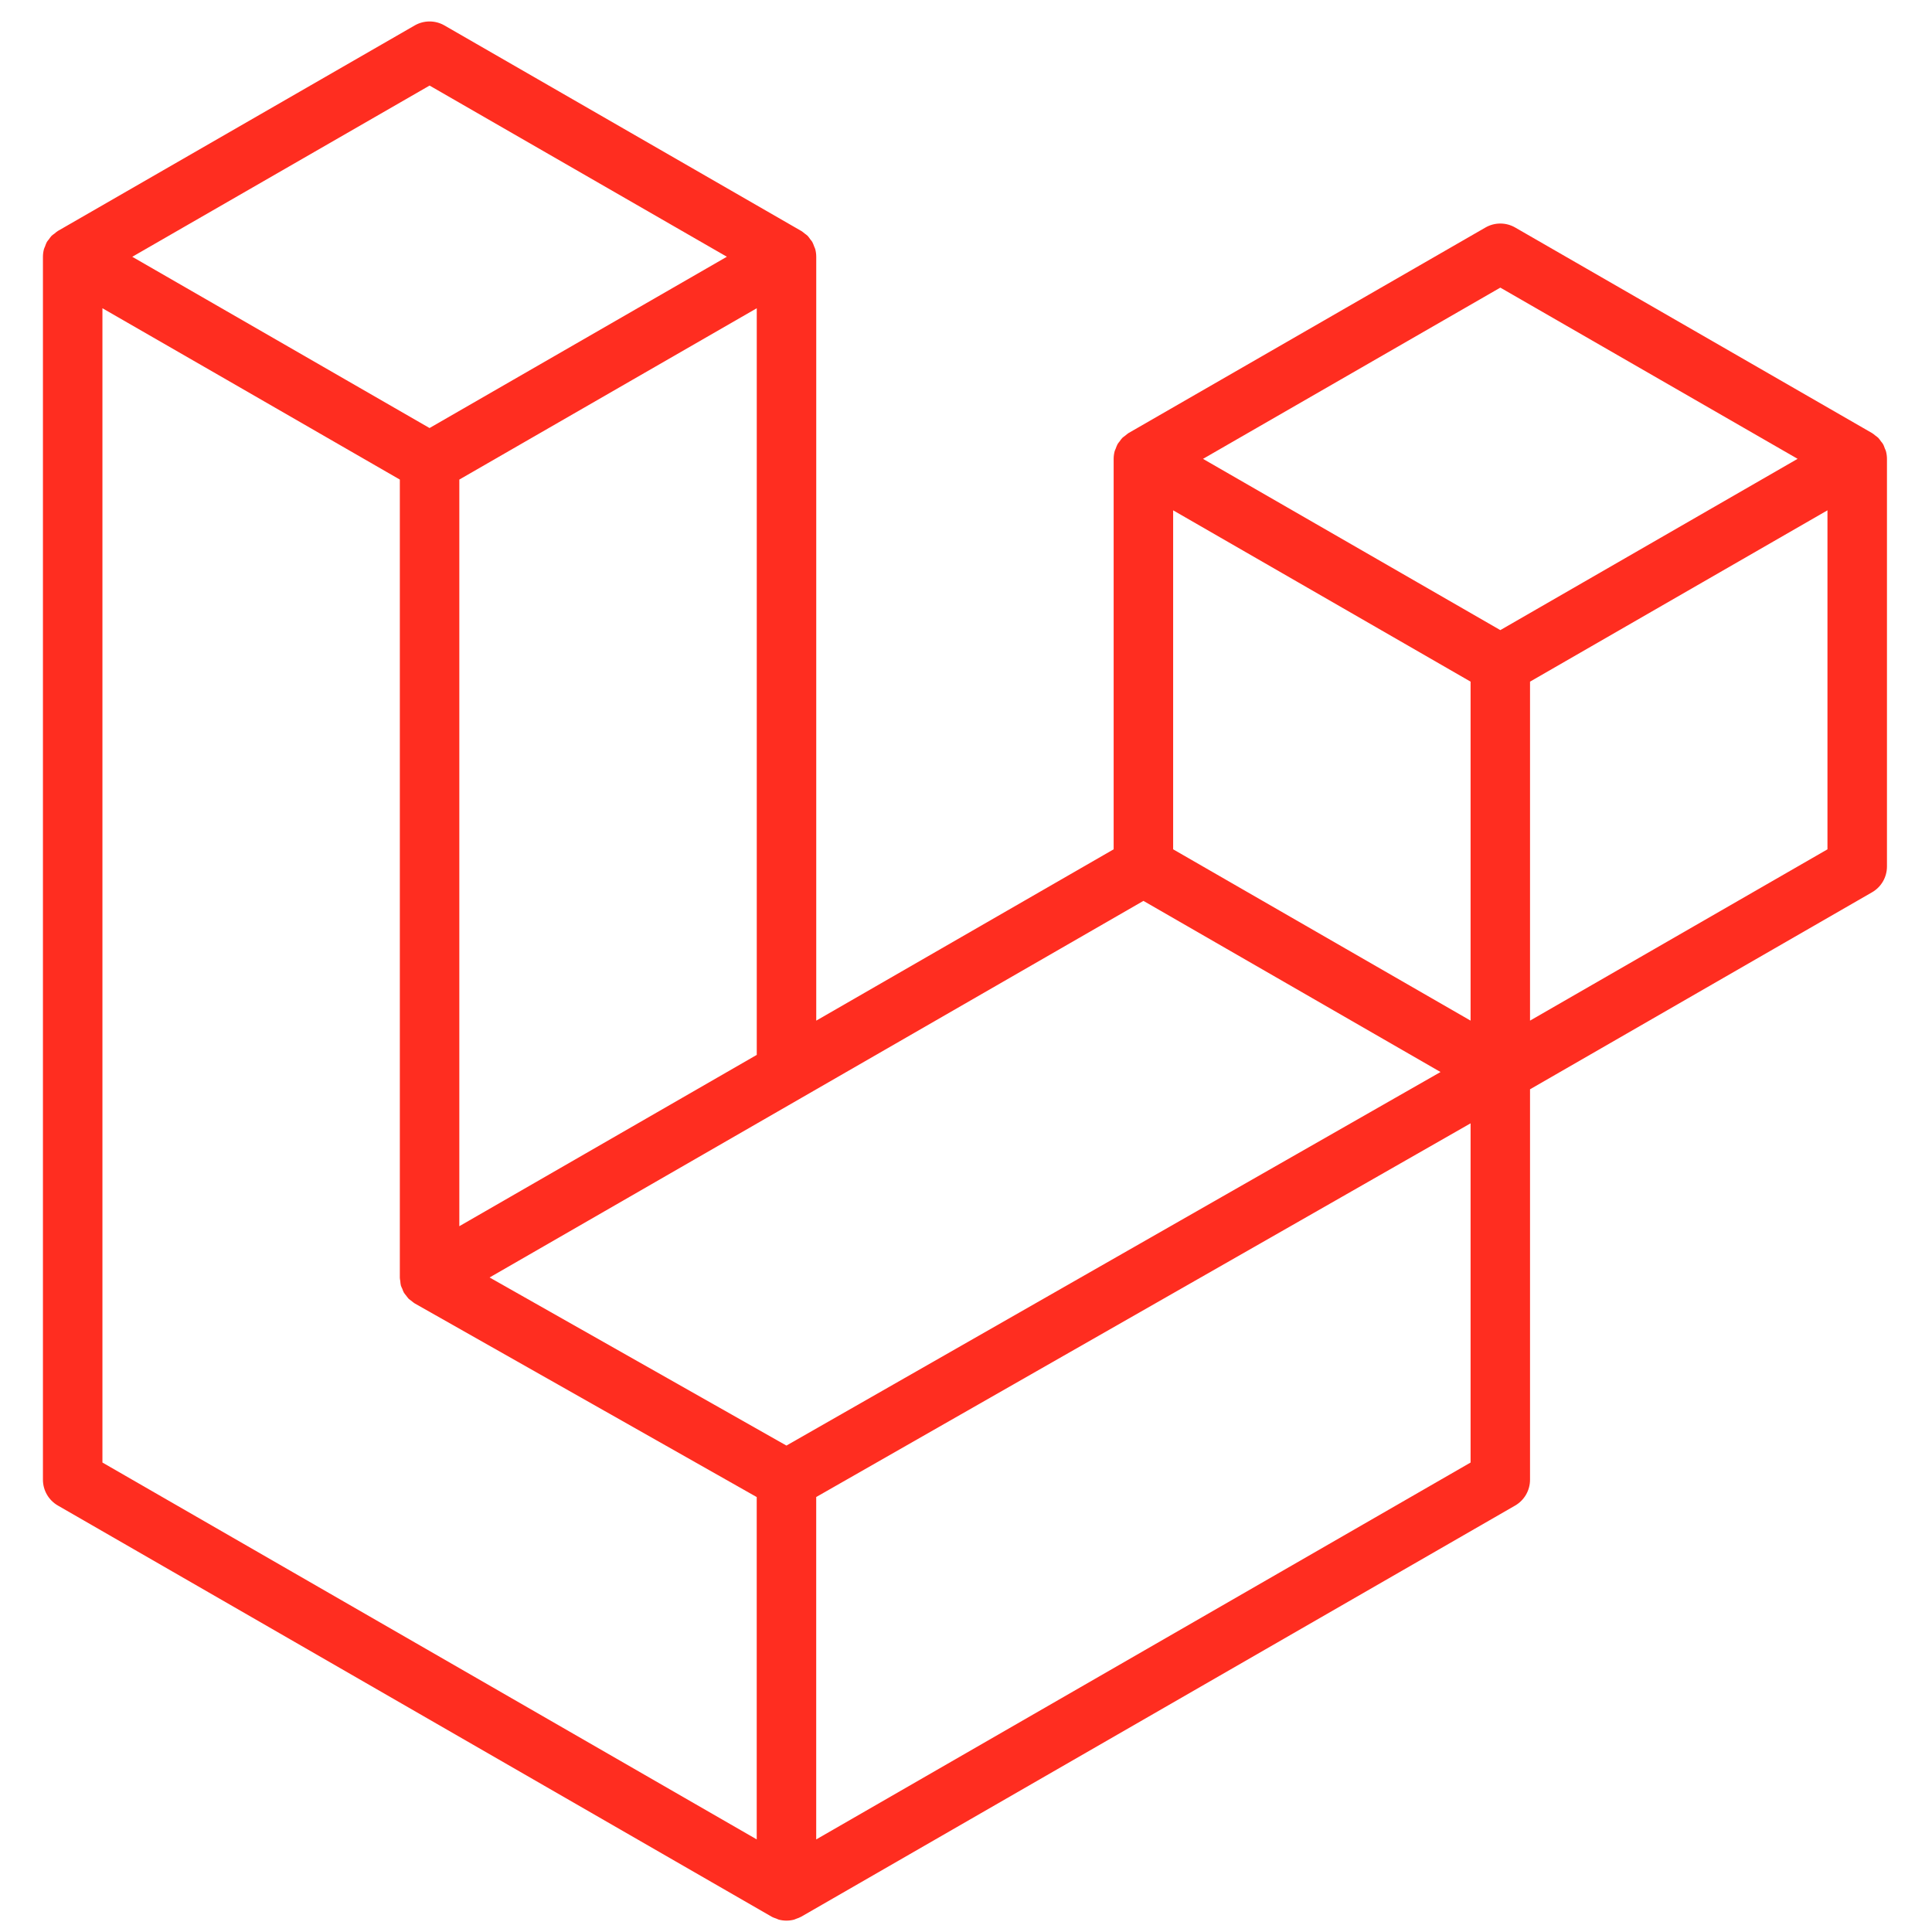
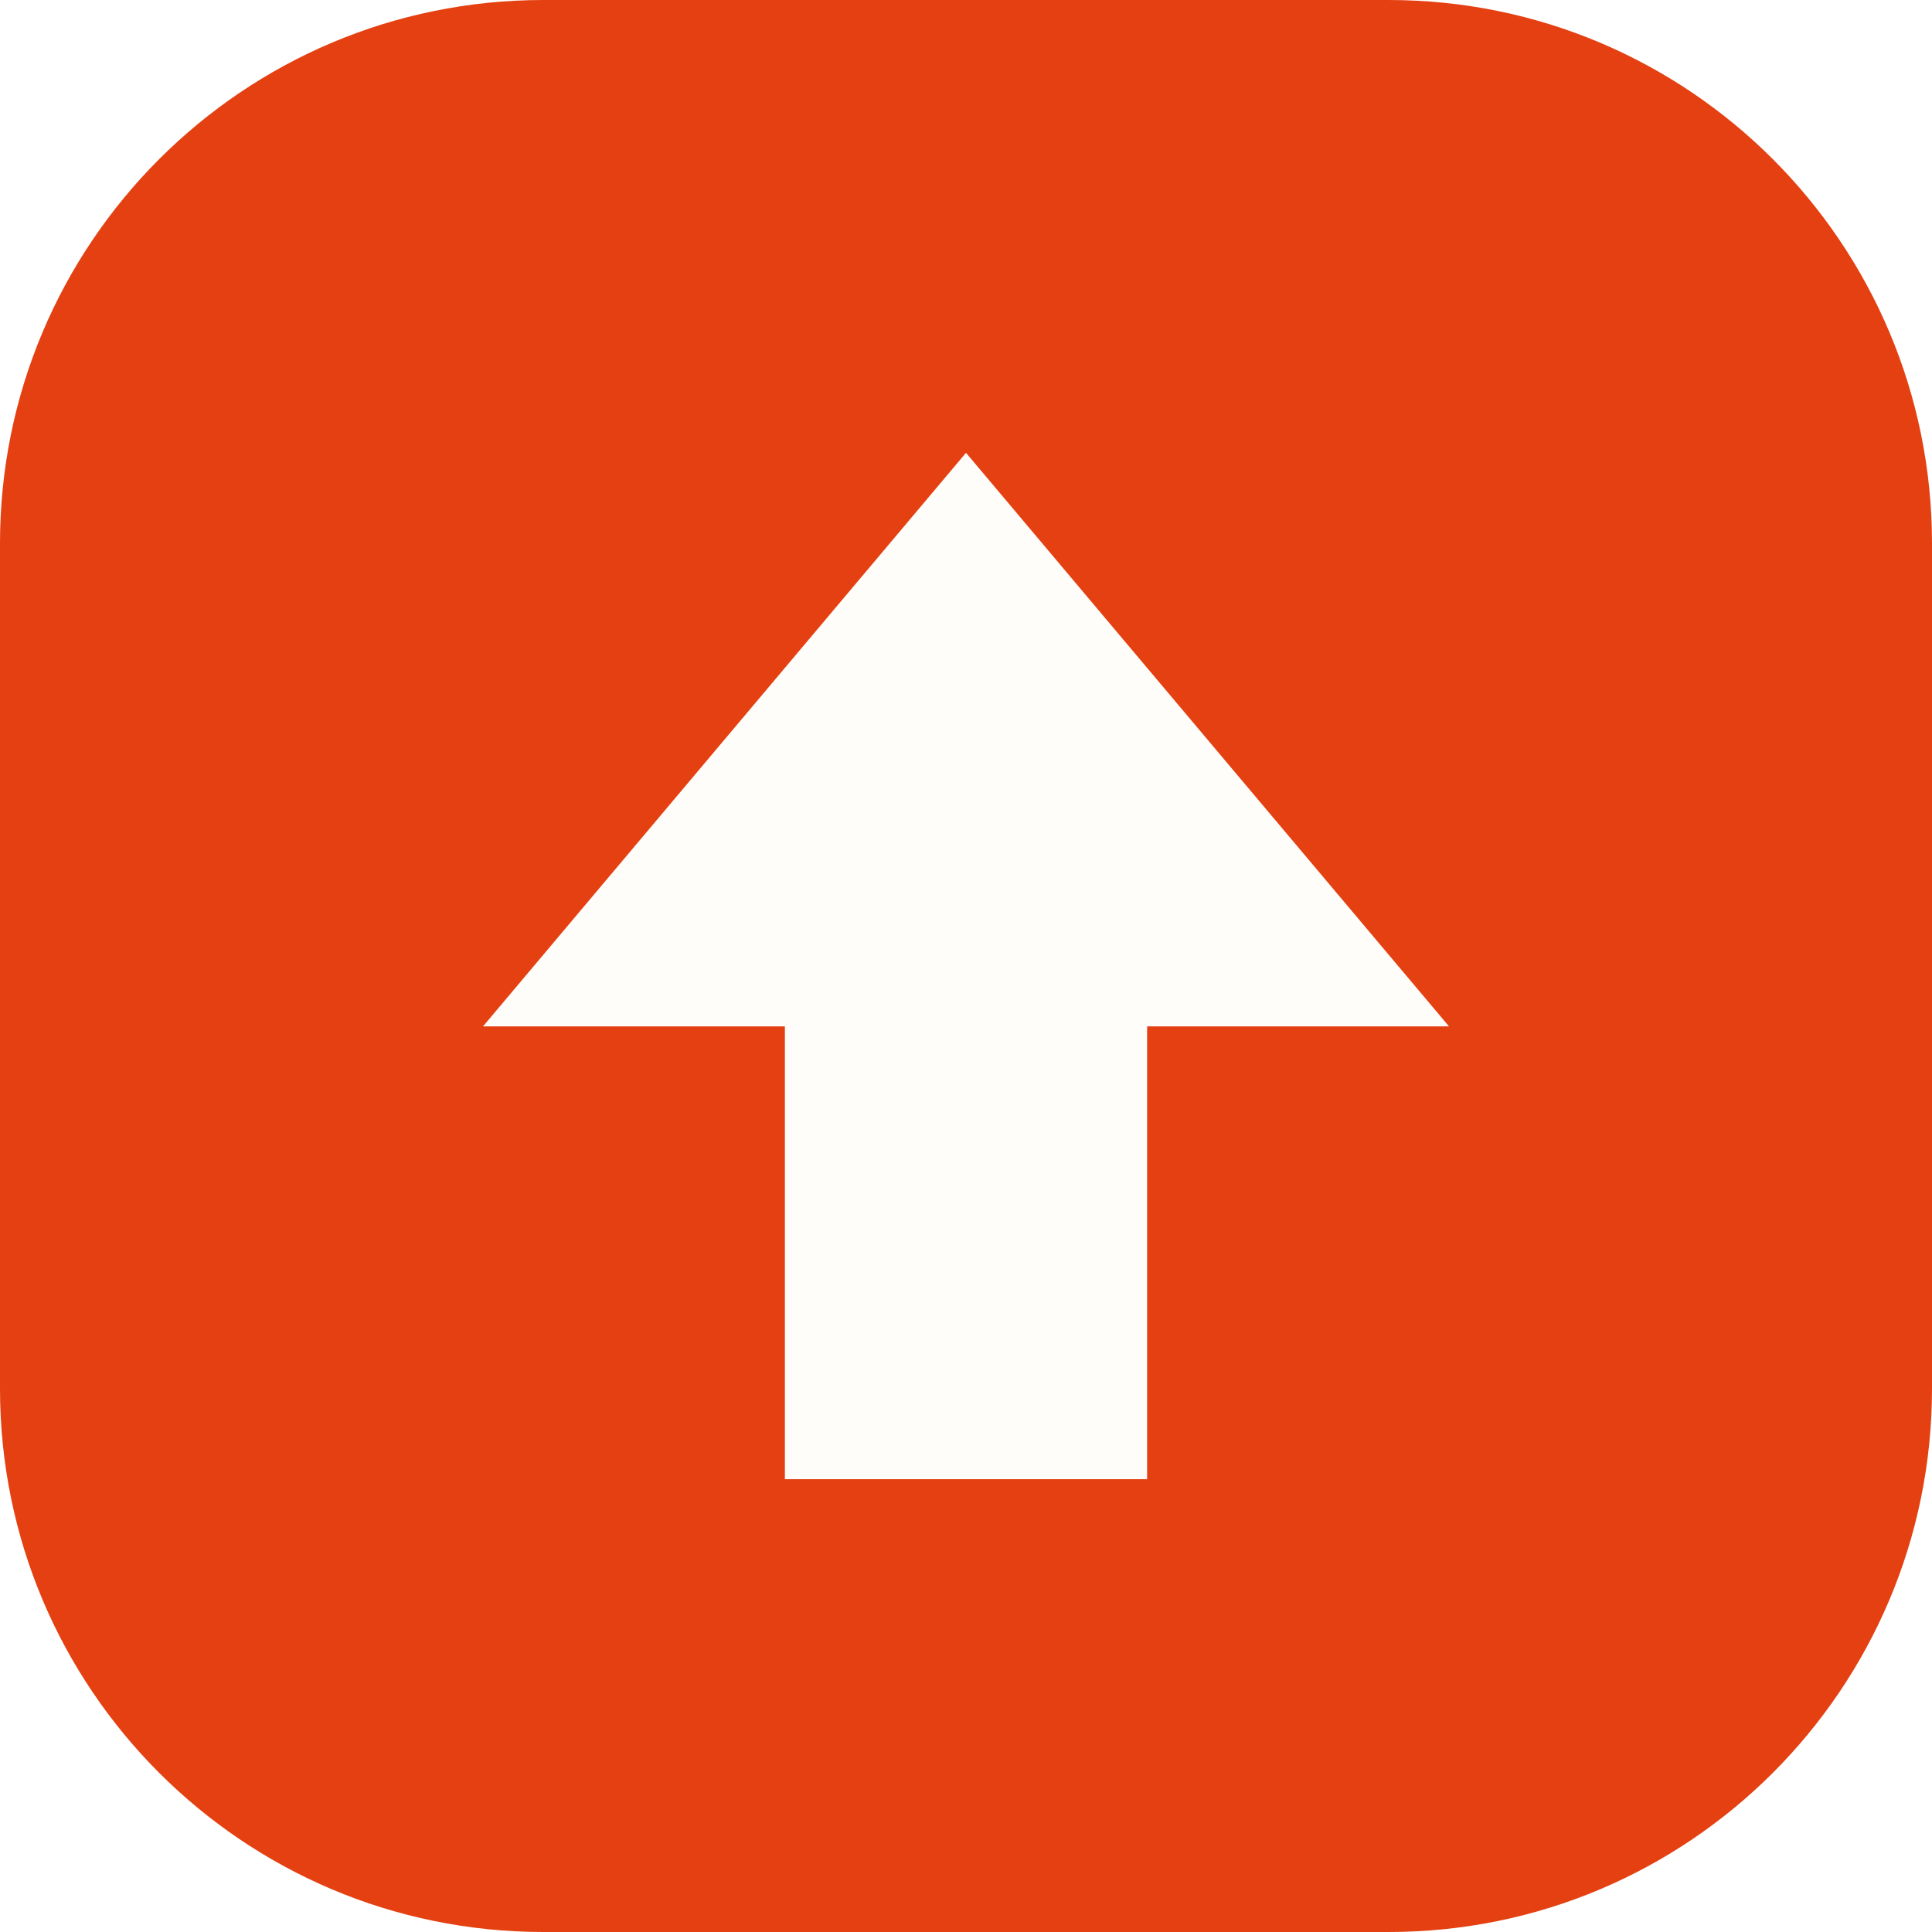
- <svg xmlns="http://www.w3.org/2000/svg" width="166" height="166" viewBox="0 0 166 166" fill="none">
-   <path fill-rule="evenodd" clip-rule="evenodd" d="M162.041 38.759C162.099 38.977 162.129 39.201 162.13 39.426V74.452C162.13 74.902 162.011 75.344 161.786 75.733C161.561 76.122 161.237 76.444 160.847 76.668L131.462 93.594V127.141C131.462 128.054 130.977 128.897 130.186 129.357L68.847 164.683C68.707 164.763 68.554 164.814 68.401 164.868C68.343 164.887 68.289 164.922 68.228 164.938C67.8 165.051 67.349 165.051 66.92 164.938C66.85 164.919 66.786 164.881 66.719 164.855C66.579 164.804 66.432 164.76 66.298 164.683L4.972 129.357C4.583 129.133 4.259 128.81 4.034 128.421C3.808 128.032 3.69 127.591 3.689 127.141L3.689 22.063C3.689 21.834 3.721 21.61 3.779 21.393C3.798 21.32 3.843 21.253 3.868 21.179C3.916 21.045 3.961 20.908 4.031 20.783C4.079 20.7 4.149 20.633 4.206 20.557C4.28 20.454 4.347 20.349 4.433 20.26C4.506 20.186 4.602 20.132 4.685 20.068C4.778 19.992 4.861 19.909 4.966 19.848L35.633 2.185C36.022 1.961 36.462 1.844 36.91 1.844C37.358 1.844 37.798 1.961 38.186 2.185L68.851 19.848H68.857C68.959 19.912 69.045 19.992 69.138 20.065C69.221 20.129 69.313 20.186 69.387 20.257C69.476 20.349 69.54 20.454 69.616 20.557C69.671 20.633 69.744 20.7 69.789 20.783C69.862 20.911 69.904 21.045 69.955 21.179C69.98 21.253 70.025 21.32 70.044 21.396C70.103 21.614 70.133 21.838 70.133 22.063V87.694L95.686 72.974V39.423C95.686 39.2 95.718 38.973 95.775 38.759C95.798 38.683 95.839 38.615 95.865 38.542C95.916 38.408 95.96 38.271 96.031 38.146C96.079 38.063 96.149 37.996 96.203 37.92C96.279 37.818 96.343 37.712 96.433 37.623C96.506 37.549 96.599 37.495 96.681 37.431C96.777 37.355 96.86 37.272 96.962 37.211L127.633 19.548C128.021 19.324 128.461 19.206 128.91 19.206C129.358 19.206 129.798 19.324 130.186 19.548L160.85 37.211C160.959 37.275 161.042 37.355 161.137 37.428C161.217 37.492 161.31 37.549 161.383 37.62C161.473 37.712 161.536 37.818 161.613 37.92C161.67 37.996 161.741 38.063 161.785 38.146C161.859 38.271 161.9 38.408 161.951 38.542C161.98 38.615 162.021 38.683 162.041 38.759ZM157.018 72.974V43.848L146.287 50.028L131.462 58.568V87.694L157.021 72.974H157.018ZM126.354 125.663V96.518L111.771 104.85L70.13 128.626V158.046L126.354 125.663ZM8.801 26.485V125.663L65.018 158.043V128.629L35.649 112L35.64 111.994L35.627 111.988C35.528 111.93 35.445 111.847 35.353 111.777C35.273 111.713 35.18 111.662 35.11 111.592L35.104 111.582C35.021 111.502 34.963 111.403 34.893 111.314C34.829 111.228 34.753 111.154 34.702 111.065L34.699 111.055C34.641 110.96 34.606 110.845 34.565 110.736C34.523 110.64 34.469 110.551 34.443 110.449C34.411 110.328 34.405 110.197 34.392 110.072C34.379 109.976 34.354 109.881 34.354 109.785V109.778V41.205L19.532 32.662L8.801 26.485ZM36.913 7.35L11.364 22.063L36.907 36.777L62.453 22.06L36.907 7.35H36.913ZM50.2 99.174L65.022 90.637V26.485L54.291 32.665L39.466 41.205V105.357L50.2 99.174ZM128.91 24.713L103.363 39.426L128.91 54.14L154.453 39.423L128.91 24.713ZM126.354 58.568L111.529 50.028L100.798 43.848V72.974L115.619 81.511L126.354 87.694V58.568ZM67.571 124.205L105.042 102.803L123.772 92.109L98.245 77.405L68.854 94.334L42.066 109.762L67.571 124.205Z" fill="#FF2D20" />
+ <svg xmlns="http://www.w3.org/2000/svg" viewBox="0 0 32 32" fill="none">
+   <rect width="32" height="32" rx="9" fill="#e44011" />
+   <path d="M16 7.5 24 17h-5v7.5h-6V17H8l8-9.5Z" fill="#fffdf9" />
</svg>
